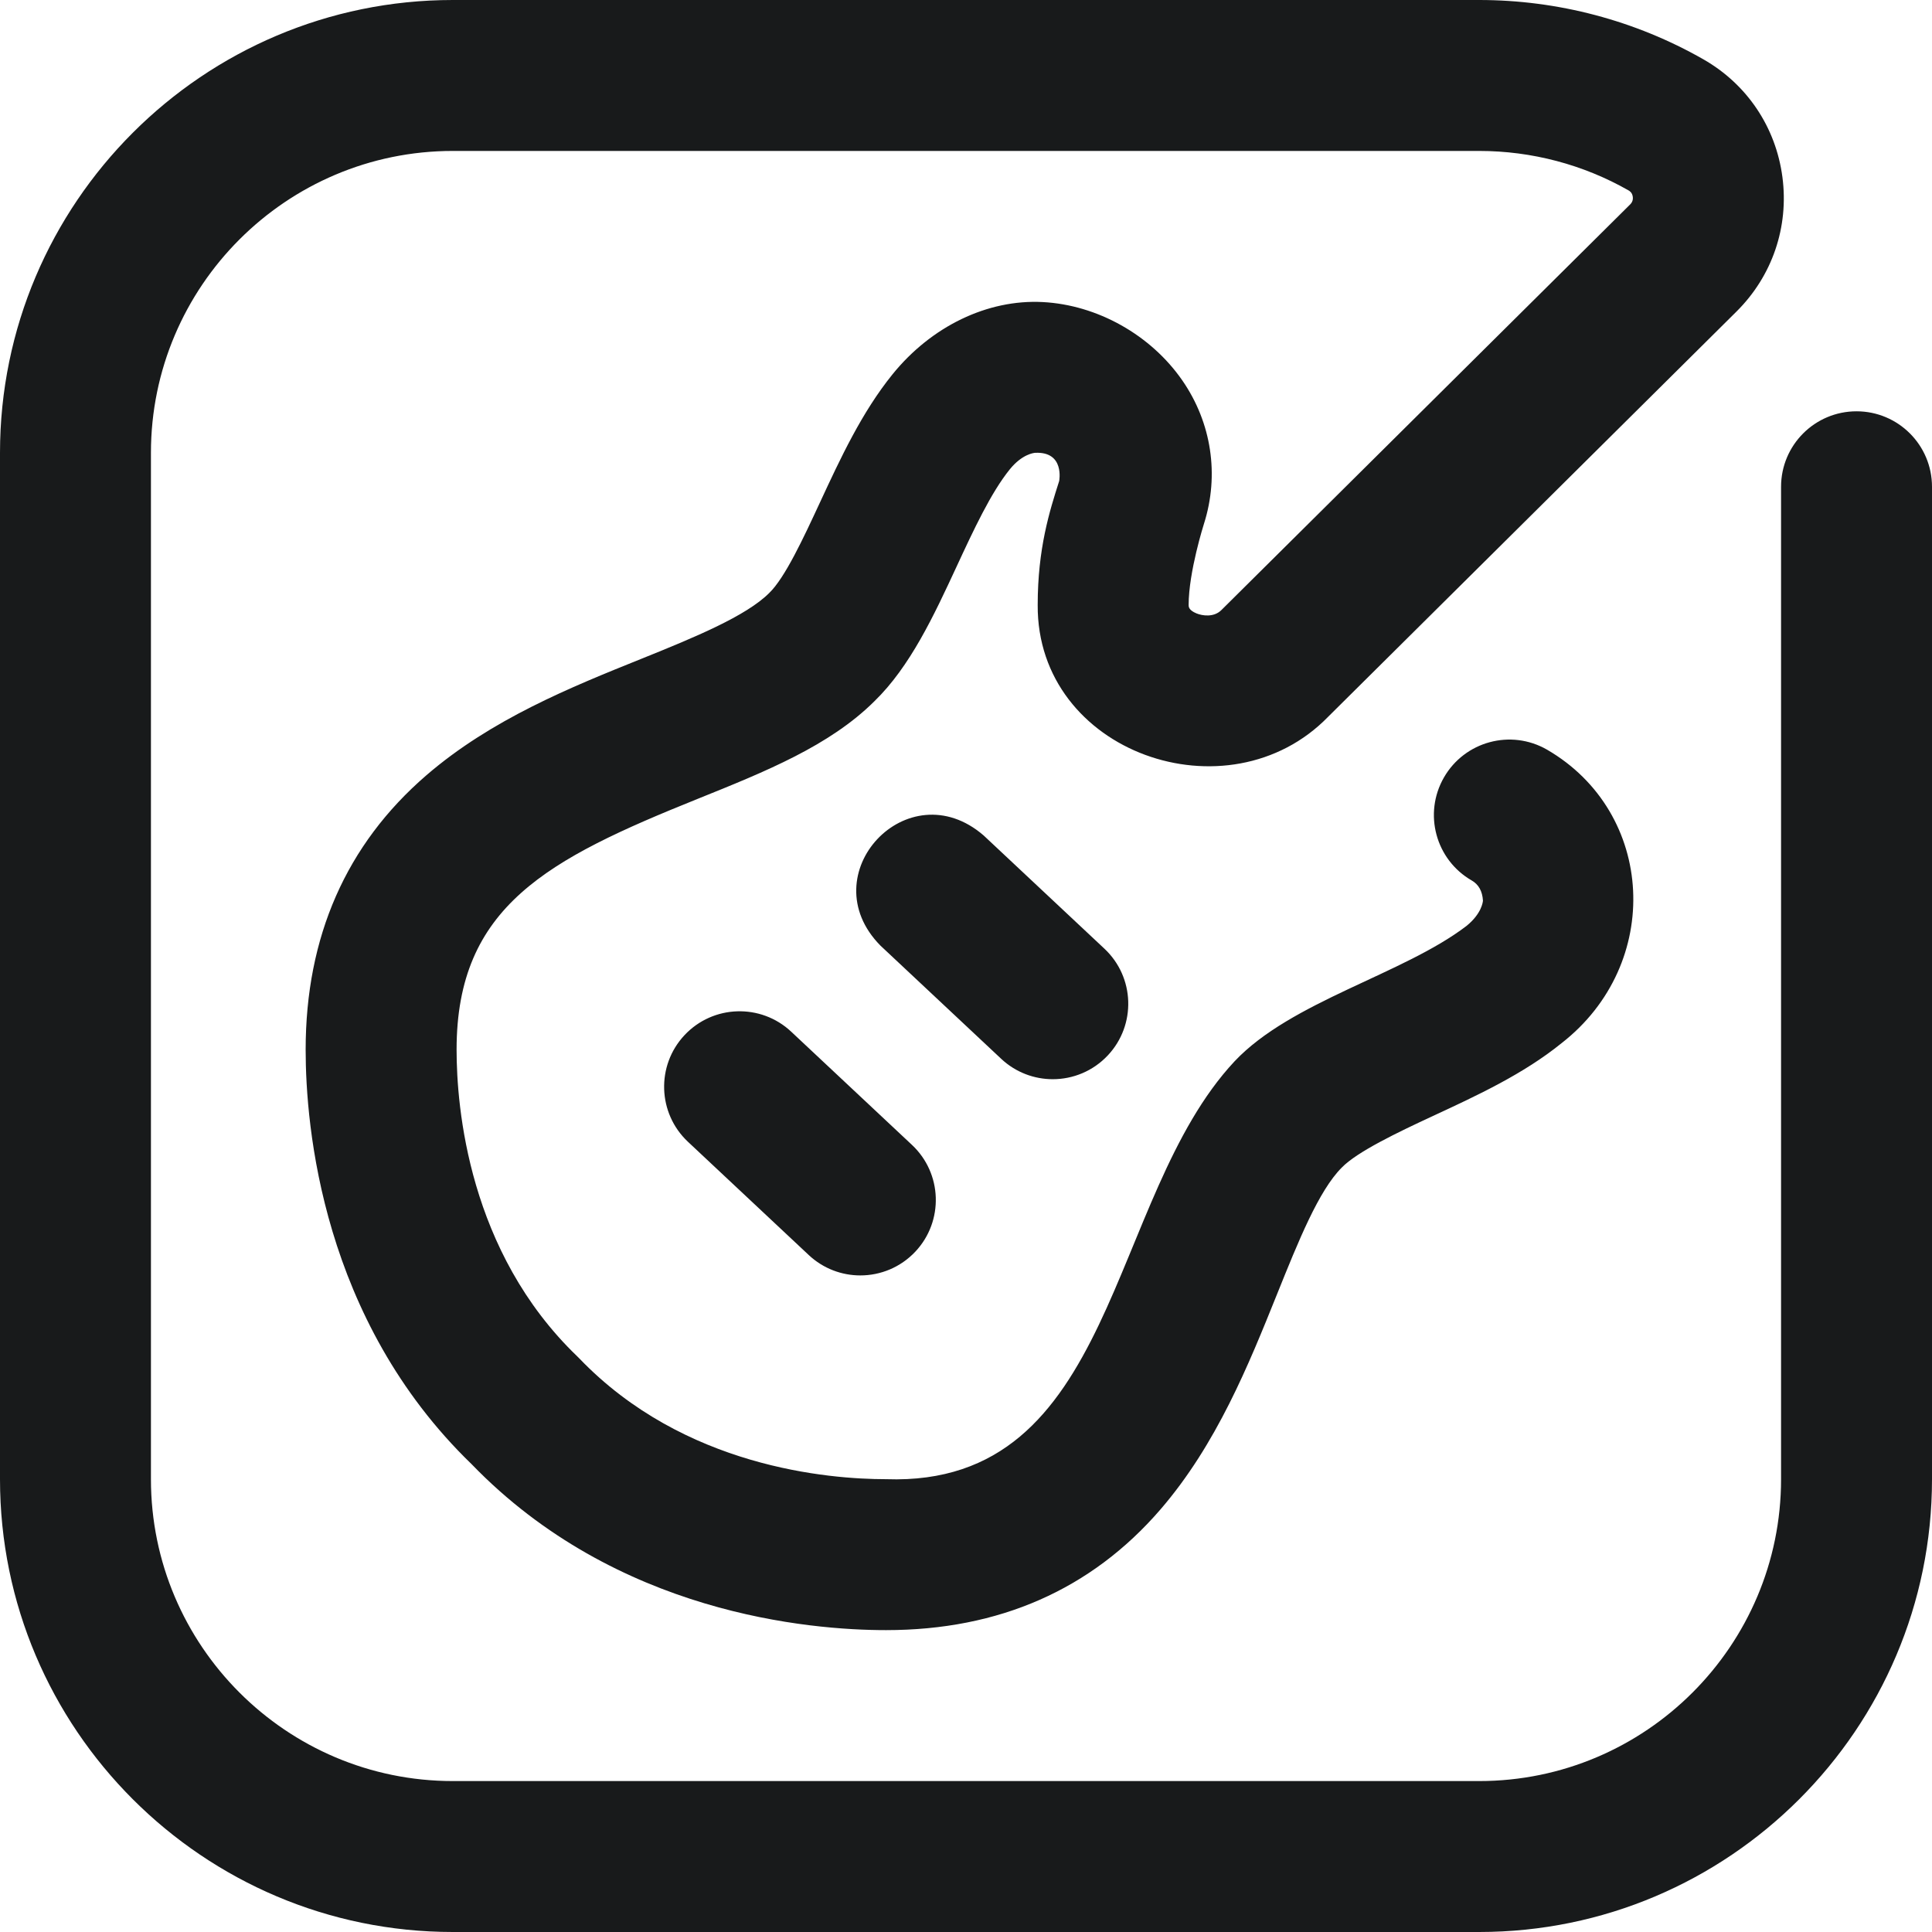
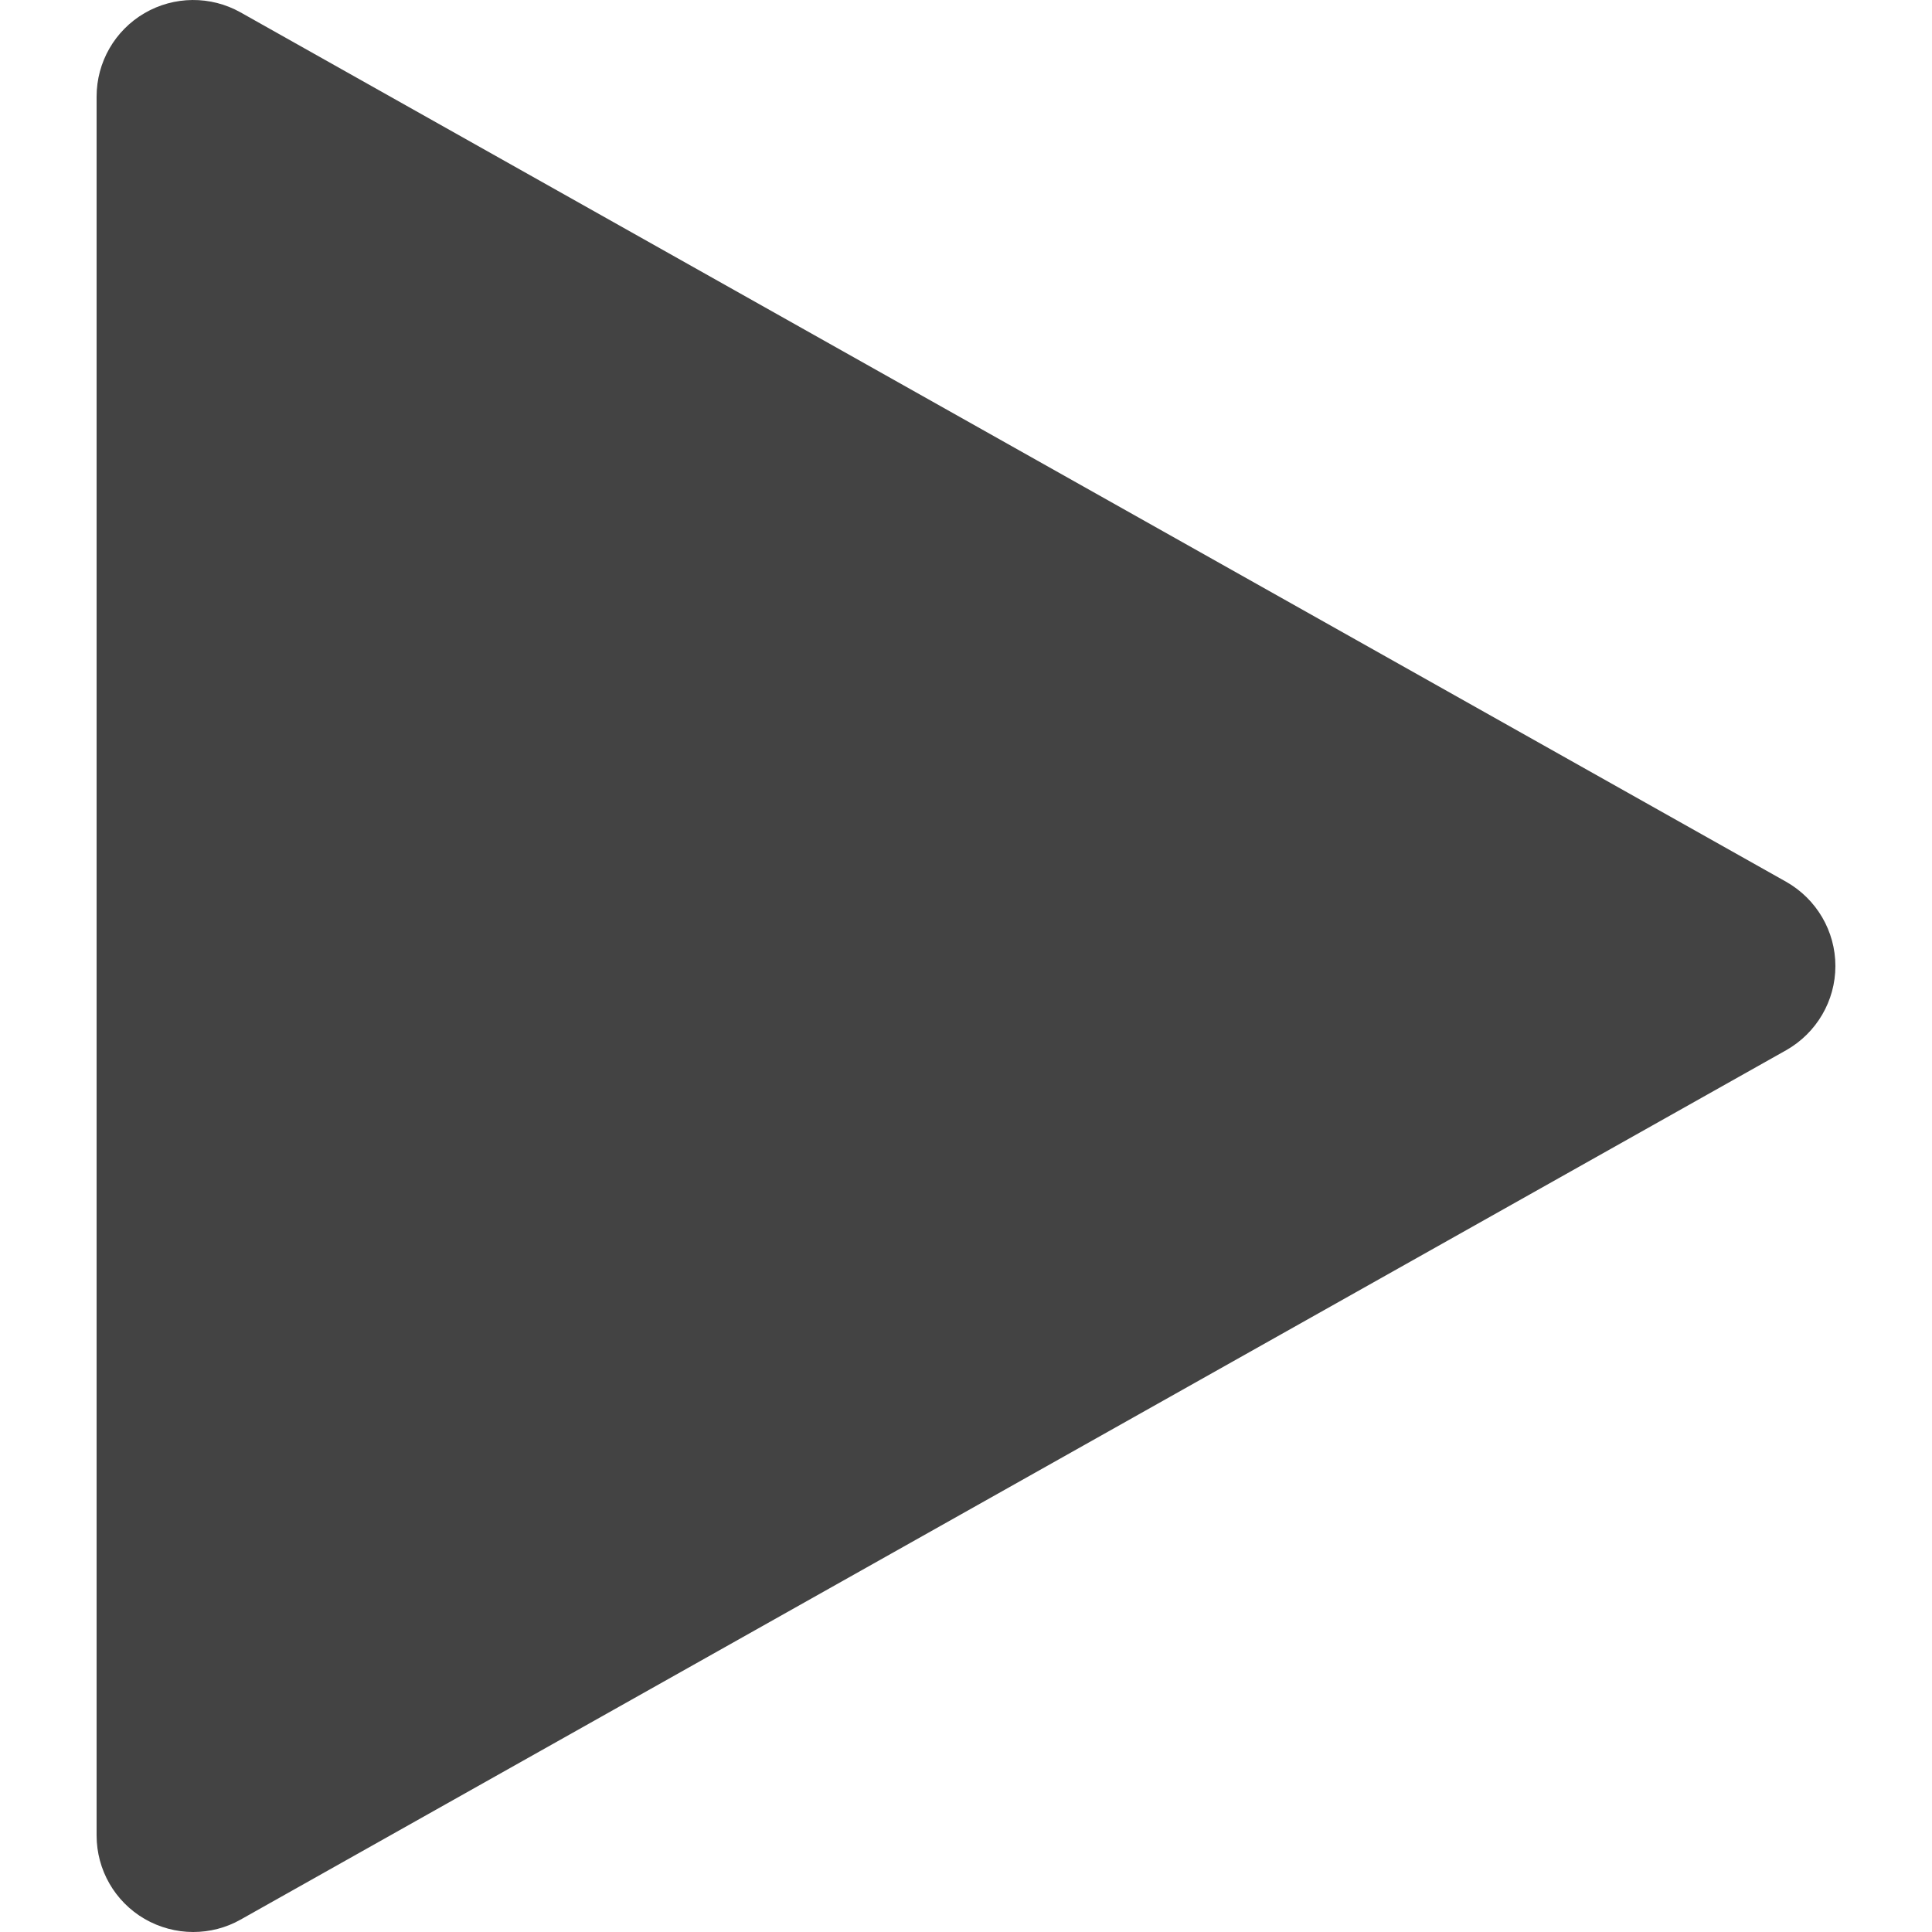
- <svg xmlns="http://www.w3.org/2000/svg" id="Layer_1" enable-background="new 0 0 512 512" height="512" viewBox="0 0 512 512" width="512">
-   <path d="m203.842 157.159c-.093.09.092-.091 0 0zm151.728 152.276c-.09.093.091-.092 0 0zm136.43-200.435c-11.046 0-20 8.954-20 20v263c0 44.112-35.888 80-80 80h-272c-44.112 0-80-35.888-80-80v-272c0-44.112 35.888-80 80-80h272c13.907 0 27.593 3.616 39.581 10.458.24.137.971.554 1.121 1.687.104.787-.127 1.468-.688 2.024l-108.233 107.405c-.03.029-.059.06-.089.089-2.017 2.027-5.107 1.515-6.616.892-2.076-.858-2.076-1.805-2.076-2.209 0-8.804 4.057-21.518 4.057-21.518 4.121-12.94 2.032-26.795-5.73-38.011-8.346-12.06-22.527-20.018-37.01-20.768-14.602-.762-29.481 6.406-39.798 19.157-8.133 10.052-13.79 22.241-19.259 34.03-4.327 9.324-9.23 19.893-13.418 23.922-6.094 6.095-19.708 11.733-33.829 17.416-18.656 7.508-39.801 16.018-57.039 30.898-21.217 18.316-31.974 42.777-31.974 72.703 0 20.273 4.29 71.486 43.98 109.845 38.358 39.69 89.571 43.98 109.845 43.98 29.926 0 54.386-10.758 72.701-31.974 14.88-17.238 23.391-38.384 30.898-57.04 5.683-14.12 11.051-27.458 17.145-33.552 4.028-4.188 14.869-9.368 24.193-13.695 11.789-5.47 23.979-11.125 34.031-19.26 27.001-20.994 24.924-61.153-3.831-77.821-9.579-5.504-21.803-2.199-27.305 7.379-5.502 9.577-2.199 21.802 7.378 27.305 1.818 1.044 2.814 2.837 2.962 5.329-.021.326-.332 3.449-4.366 6.714-16.806 12.843-46.477 19.961-61.478 35.896-33.902 36.312-31.137 112.849-92.33 110.718-15.198.001-53.545-3.115-81.277-31.98-.185-.192-.374-.381-.565-.565-28.865-27.734-31.981-66.08-31.981-81.279 0-38.014 24.159-50.479 63.947-66.492 17.951-7.225 34.909-14.049 46.772-25.838 9.505-9.22 15.768-22.717 21.825-35.772 4.447-9.584 9.046-19.494 14.071-25.705 3.256-4.023 6.371-4.343 6.711-4.366 7.904-.386 6.365 7.479 6.365 7.479-2.536 7.946-5.691 17.835-5.691 32.866-.243 39.198 50.527 56.808 76.993 29.585l108.196-107.37c9.484-9.413 13.918-22.41 12.167-35.661-1.748-13.217-9.383-24.582-20.948-31.183-18.016-10.282-38.559-15.718-59.408-15.718h-272c-66.168 0-120 53.832-120 120v272c0 66.168 53.832 120 120 120h272c66.168 0 120-53.832 120-120v-263c0-11.046-8.954-20-20-20zm-198.409 170.679c7.555-8.059 7.146-20.715-.912-28.27l-32-30c-20.08-17.38-45.986 10.283-27.357 29.182l32 30c3.859 3.618 8.772 5.409 13.675 5.409 5.334 0 10.657-2.122 14.594-6.321zm-65.595 58.321c-4.903 0-9.816-1.791-13.675-5.409l-32-30c-8.058-7.555-8.467-20.211-.912-28.27 7.555-8.058 20.211-8.467 28.27-.912l32 30c8.058 7.555 8.467 20.211.912 28.27-3.937 4.199-9.26 6.321-14.595 6.321z" fill="#181a1b" />
+ <svg xmlns="http://www.w3.org/2000/svg" version="1.1" id="Capa_1" x="0px" y="0px" viewBox="0 0 320.001 320.001" style="enable-background:new 0 0 320.001 320.001;" xml:space="preserve">
+   <path d="M295.84,146.049l-256-144c-4.96-2.784-11.008-2.72-15.904,0.128C19.008,5.057,16,10.305,16,16.001v288  c0,5.696,3.008,10.944,7.936,13.824c2.496,1.44,5.28,2.176,8.064,2.176c2.688,0,5.408-0.672,7.84-2.048l256-144  c5.024-2.848,8.16-8.16,8.16-13.952S300.864,148.897,295.84,146.049z" fill="#434343" />
+   <g>
+ </g>
+   <g>
+ </g>
+   <g>
+ </g>
+   <g>
+ </g>
+   <g>
+ </g>
+   <g>
+ </g>
+   <g>
+ </g>
+   <g>
+ </g>
+   <g>
+ </g>
+   <g>
+ </g>
+   <g>
+ </g>
+   <g>
+ </g>
+   <g>
+ </g>
+   <g>
+ </g>
+   <g>
+ </g>
</svg>
